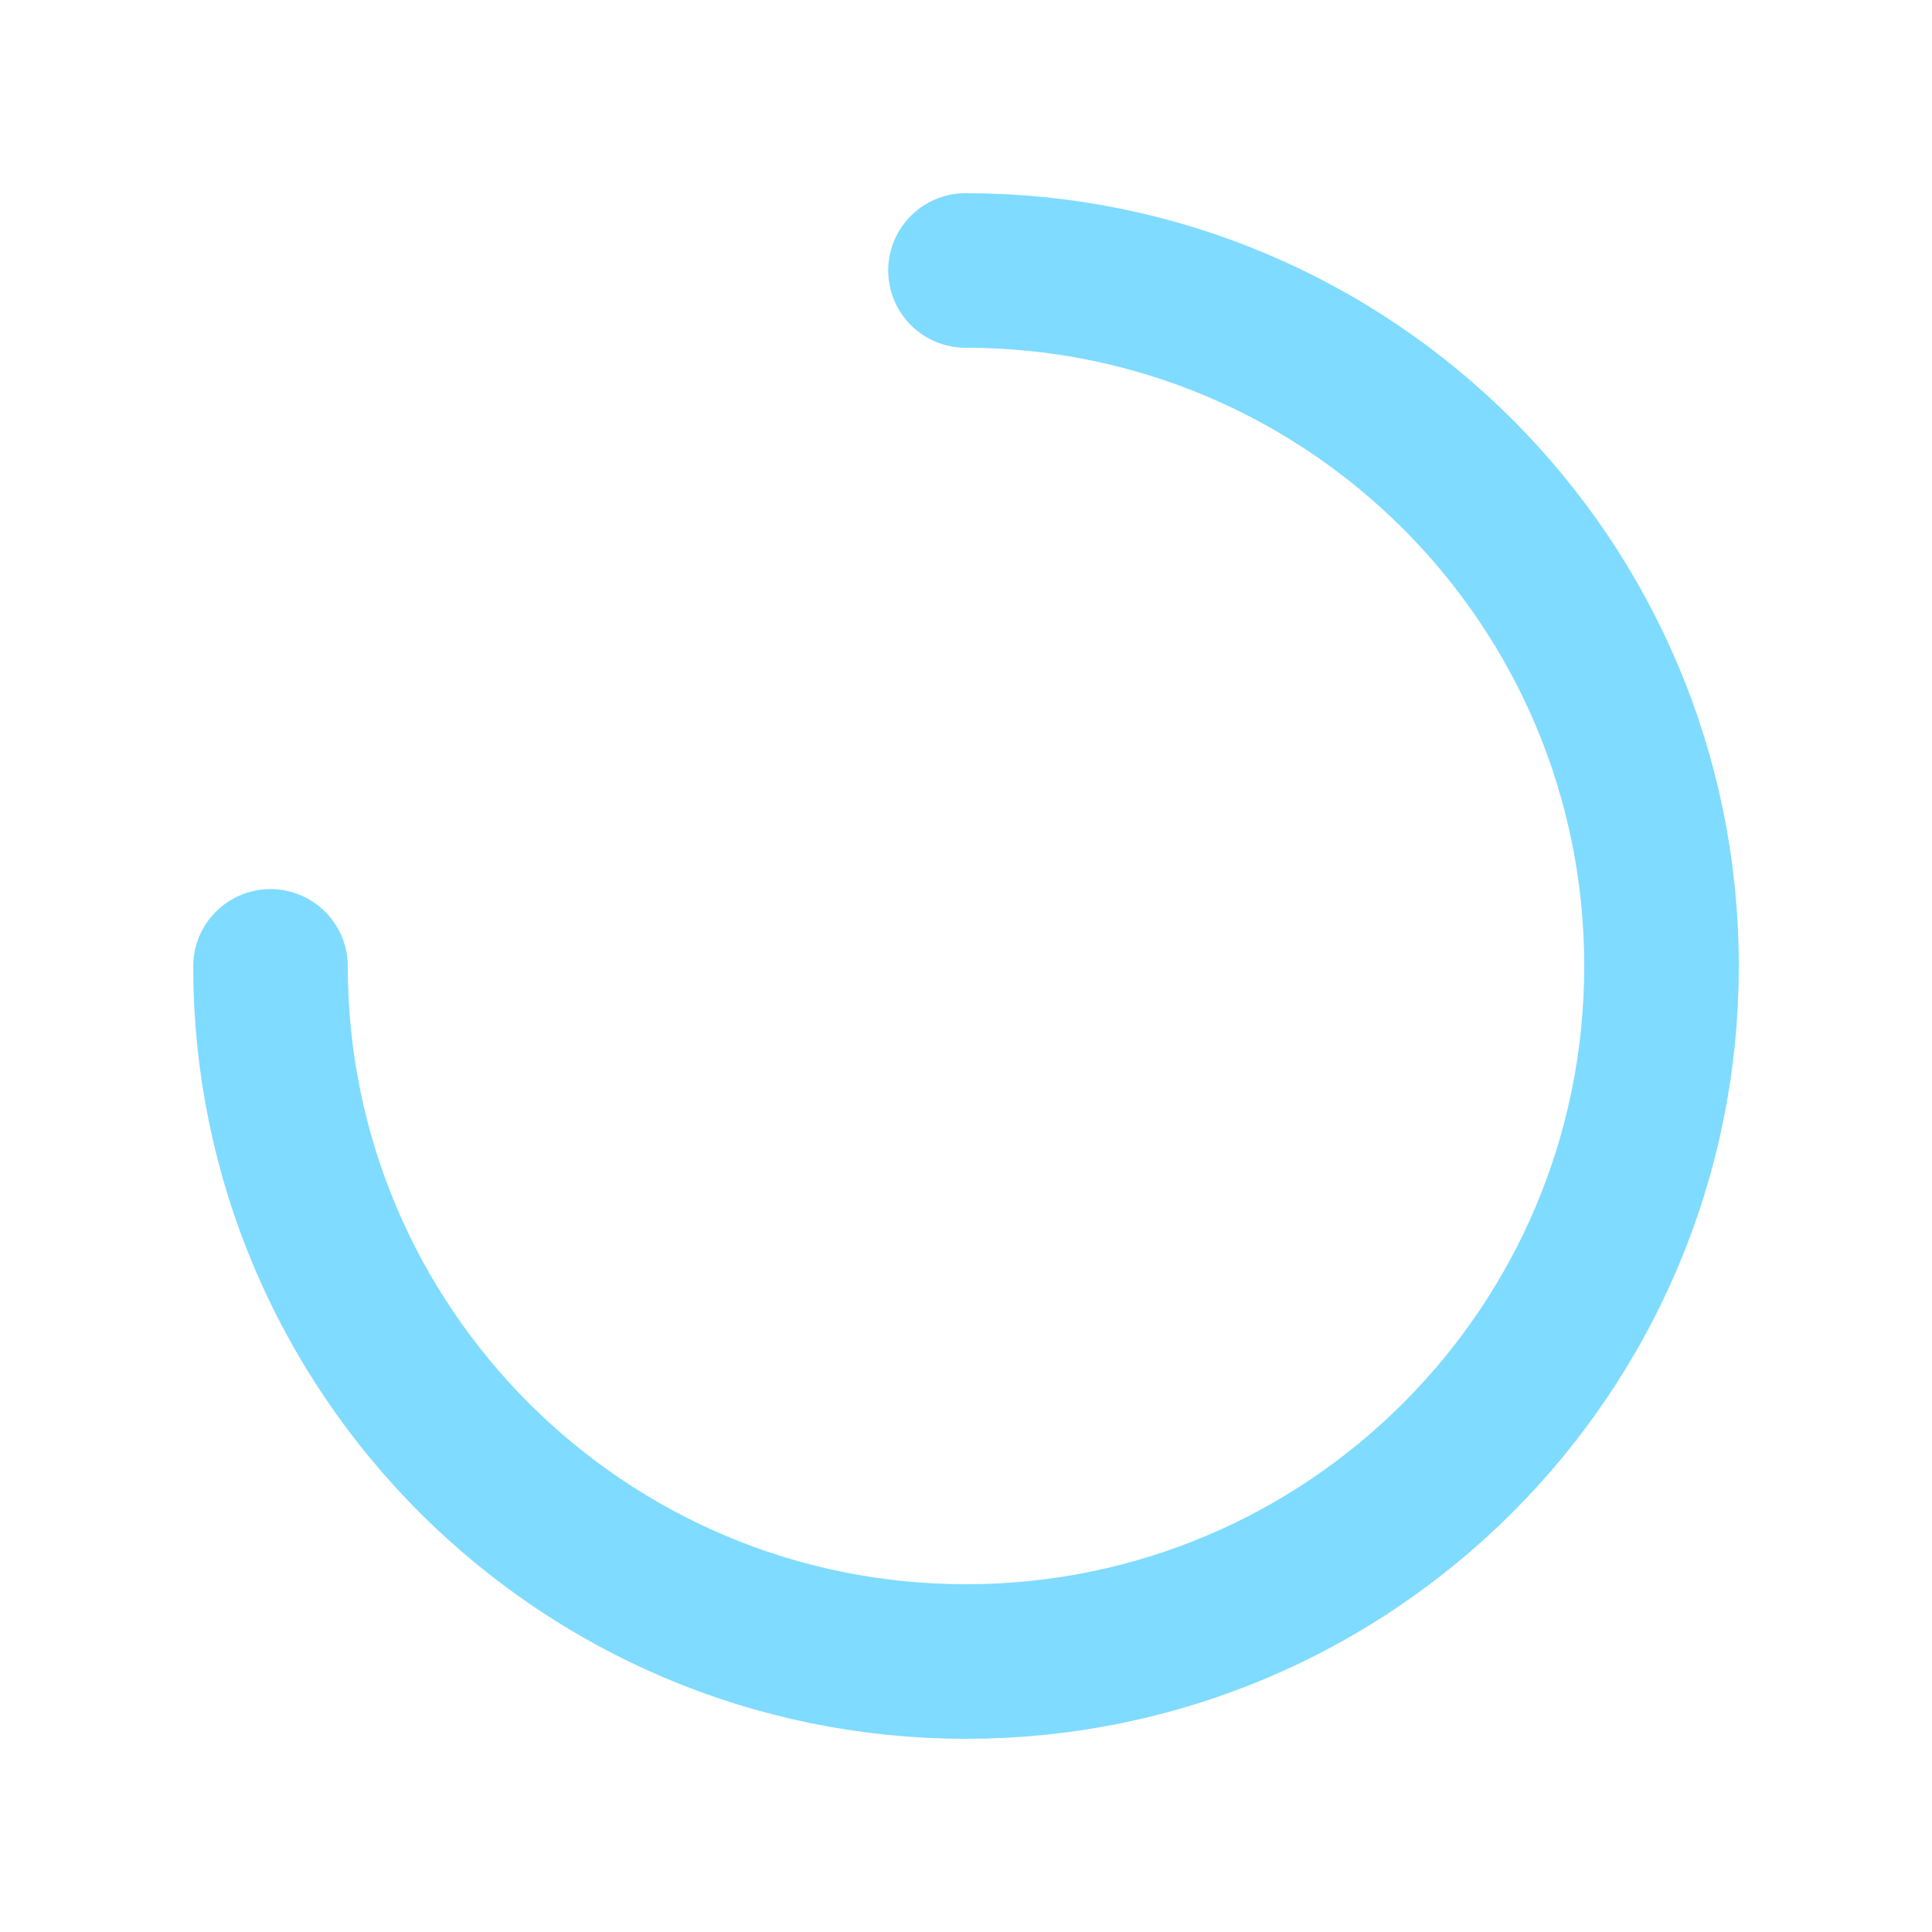
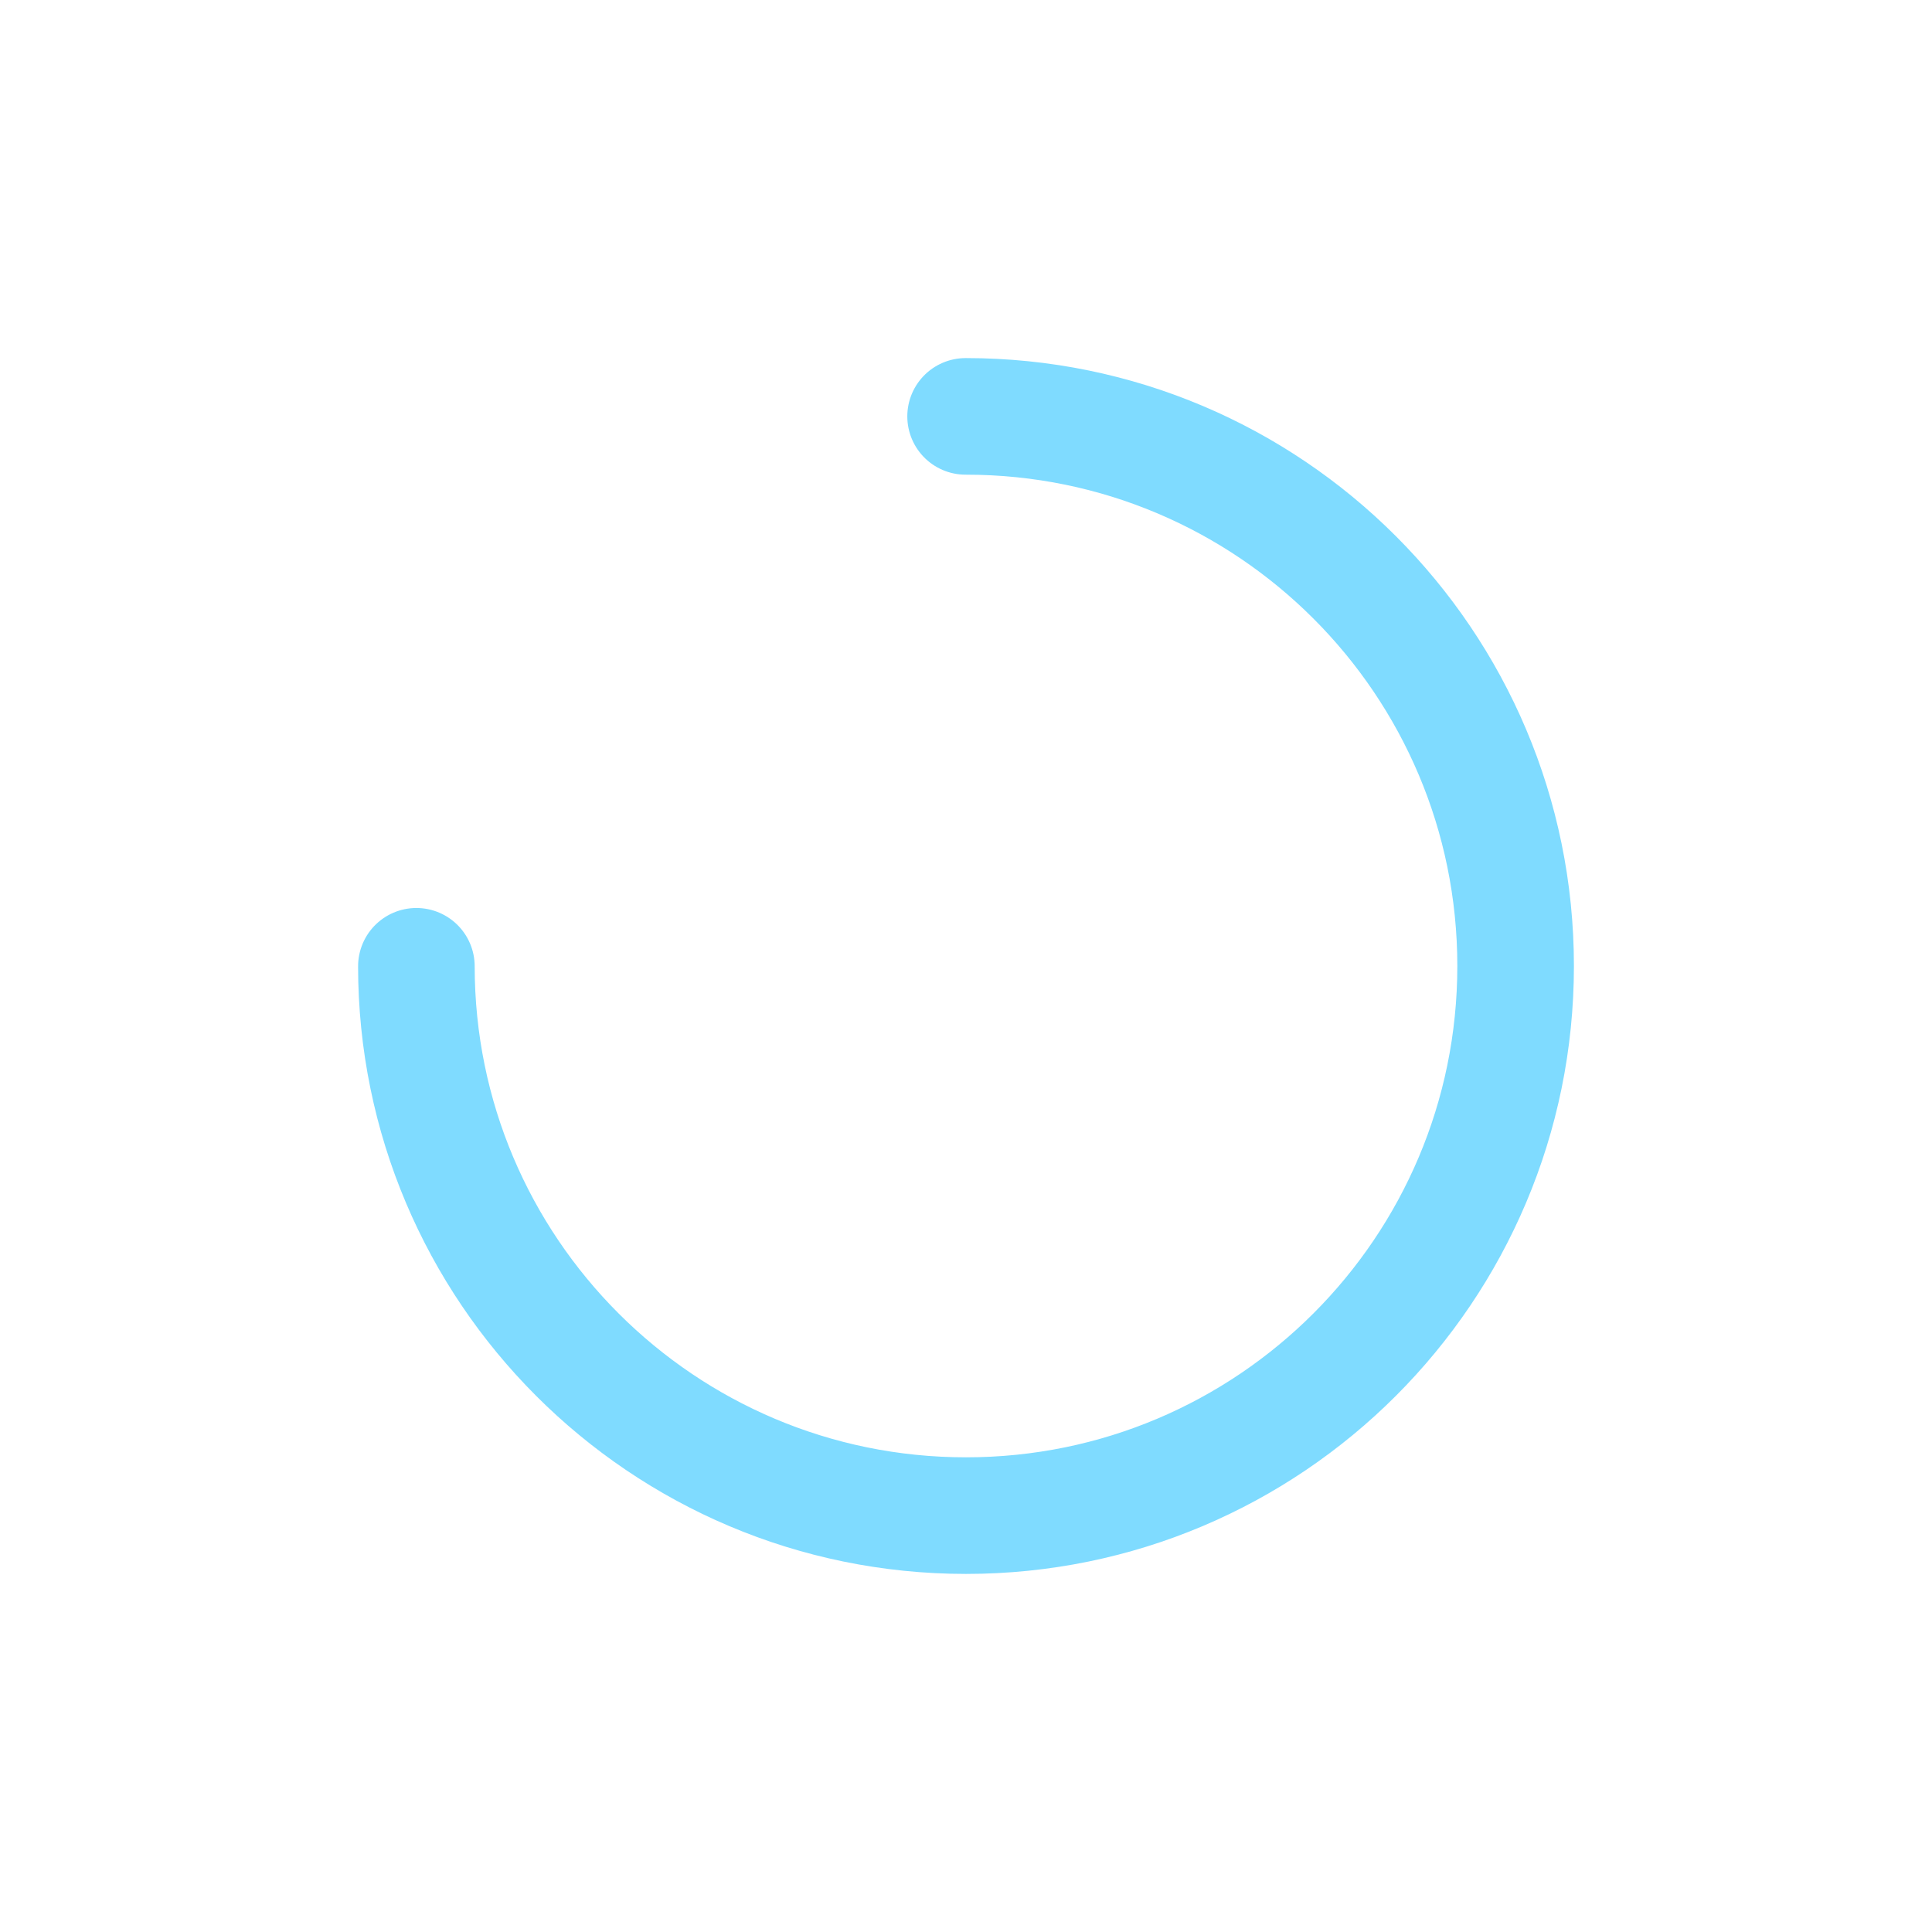
- <svg xmlns="http://www.w3.org/2000/svg" viewBox="0 0 100 100">
-   <circle cx="50" cy="50" r="36" fill="none" stroke="#FFFFFF44" stroke-width="8" />
-   <circle cx="50" cy="50" r="36" fill="none" stroke="#7FDBFF" stroke-width="8" stroke-linecap="round" transform="rotate(-90 50 50)" stroke-dasharray="169.646 56.549" />
+ <svg xmlns="http://www.w3.org/2000/svg" viewBox="-8 -8 116 116">
+   <circle cx="50" cy="50" r="33" fill="none" stroke="#FFFFFF33" stroke-width="7" />
+   <circle cx="50" cy="50" r="33" fill="none" stroke="#7FDBFF" stroke-width="7" stroke-linecap="round" transform="rotate(-90 50 50)" stroke-dasharray="155.509 51.836" />
</svg>
